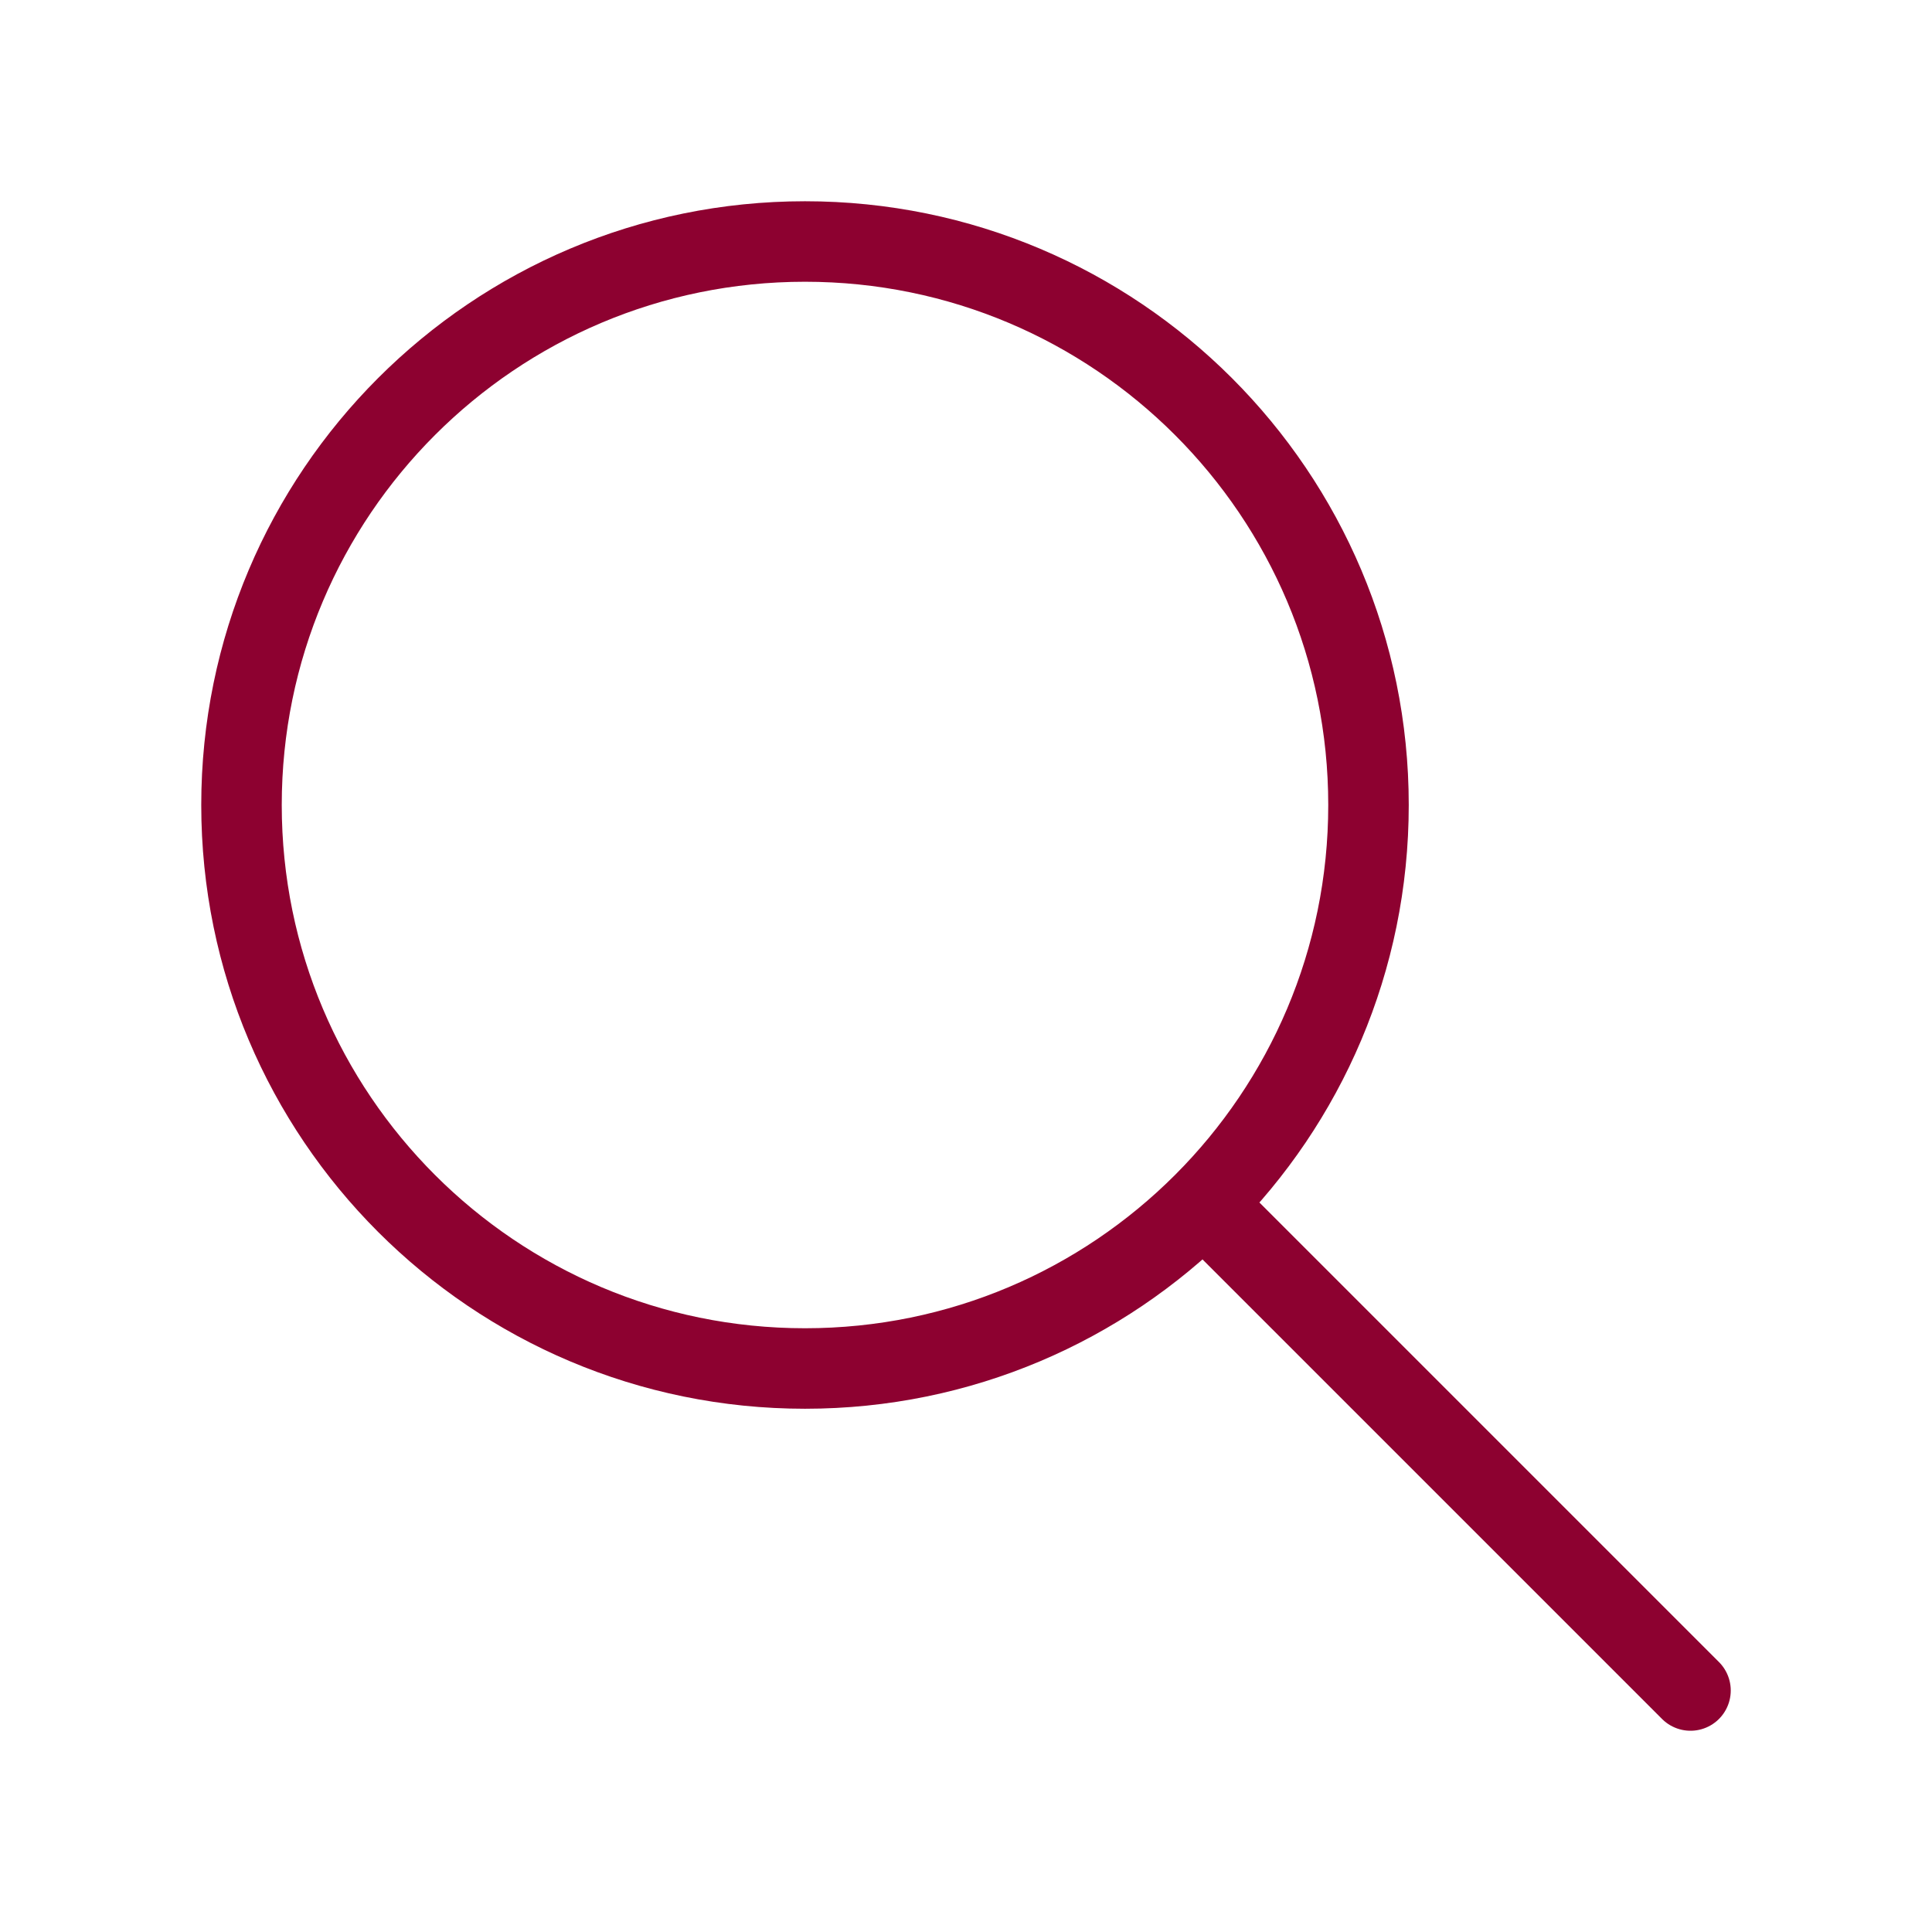
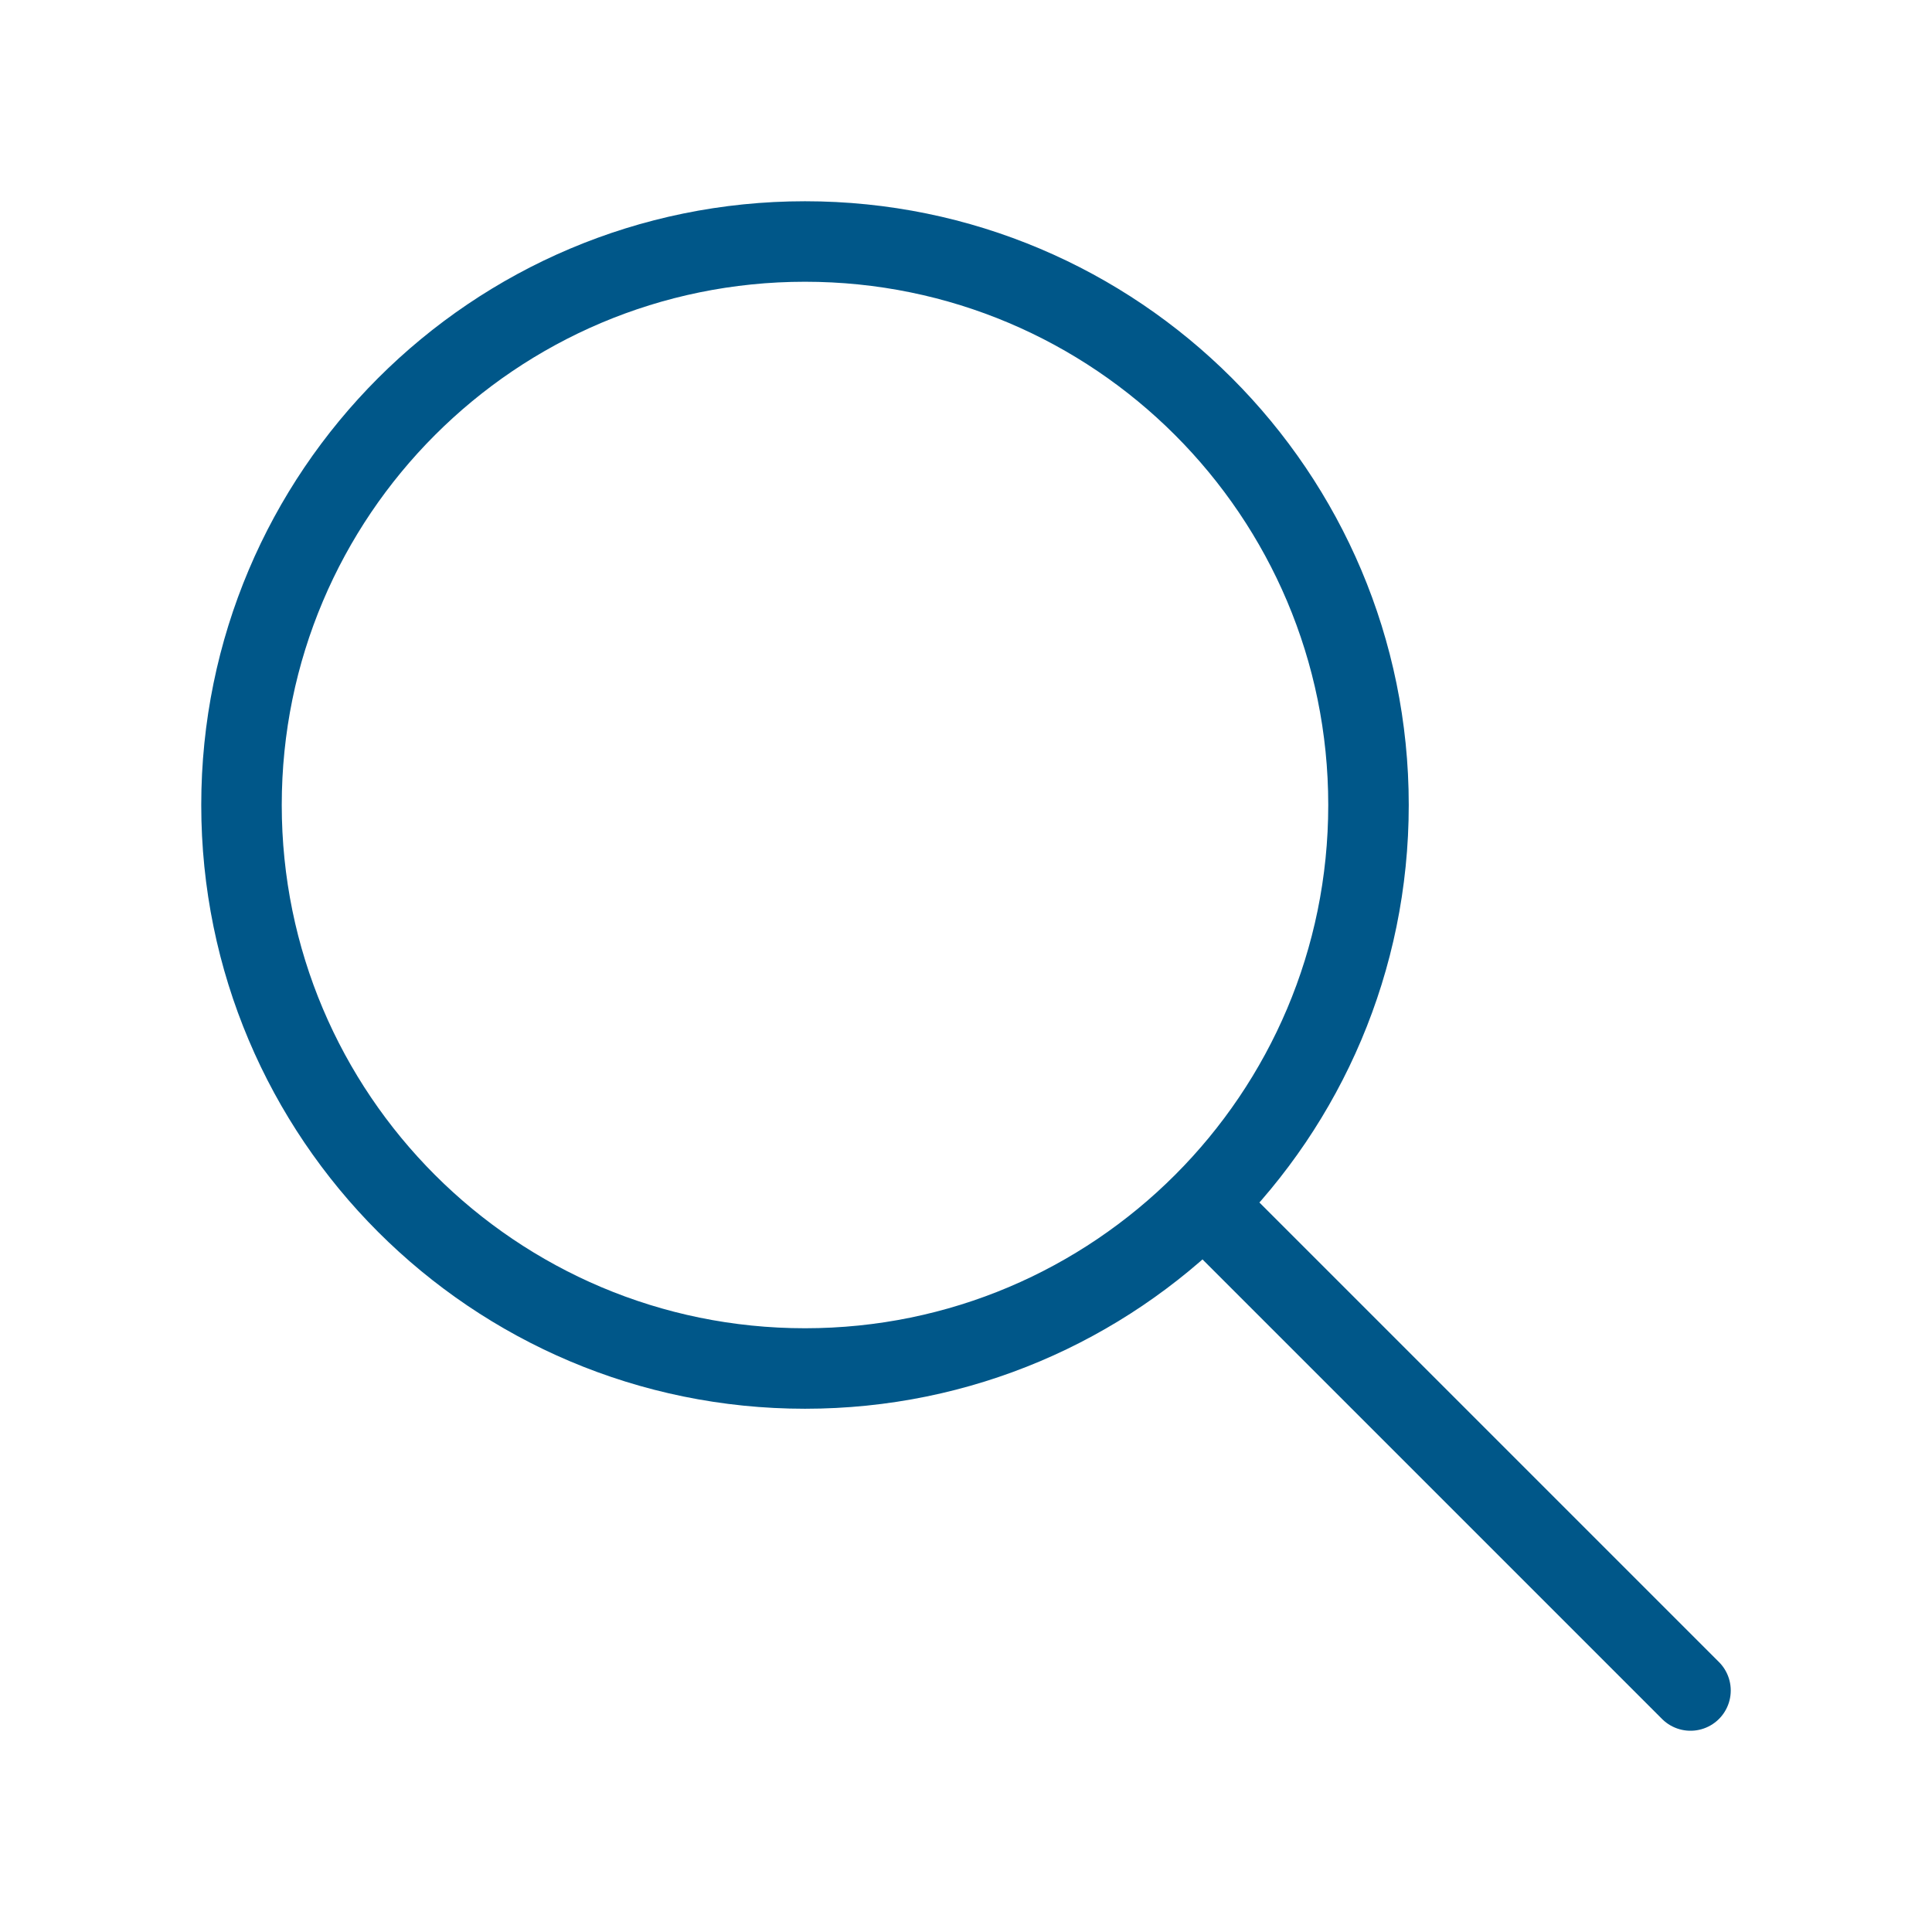
<svg xmlns="http://www.w3.org/2000/svg" width="24" height="24" viewBox="0 0 24 24" fill="none">
-   <path d="M21 21L15 15M17 10C17 13.866 13.866 17 10 17C6.134 17 3 13.866 3 10C3 6.134 6.134 3 10 3C13.866 3 17 6.134 17 10Z" stroke="#8D0130" stroke-linecap="round" stroke-linejoin="round" />
+   <path d="M21 21L15 15M17 10C17 13.866 13.866 17 10 17C6.134 17 3 13.866 3 10C3 6.134 6.134 3 10 3C13.866 3 17 6.134 17 10Z" stroke="#005789" stroke-linecap="round" stroke-linejoin="round" />
</svg>
